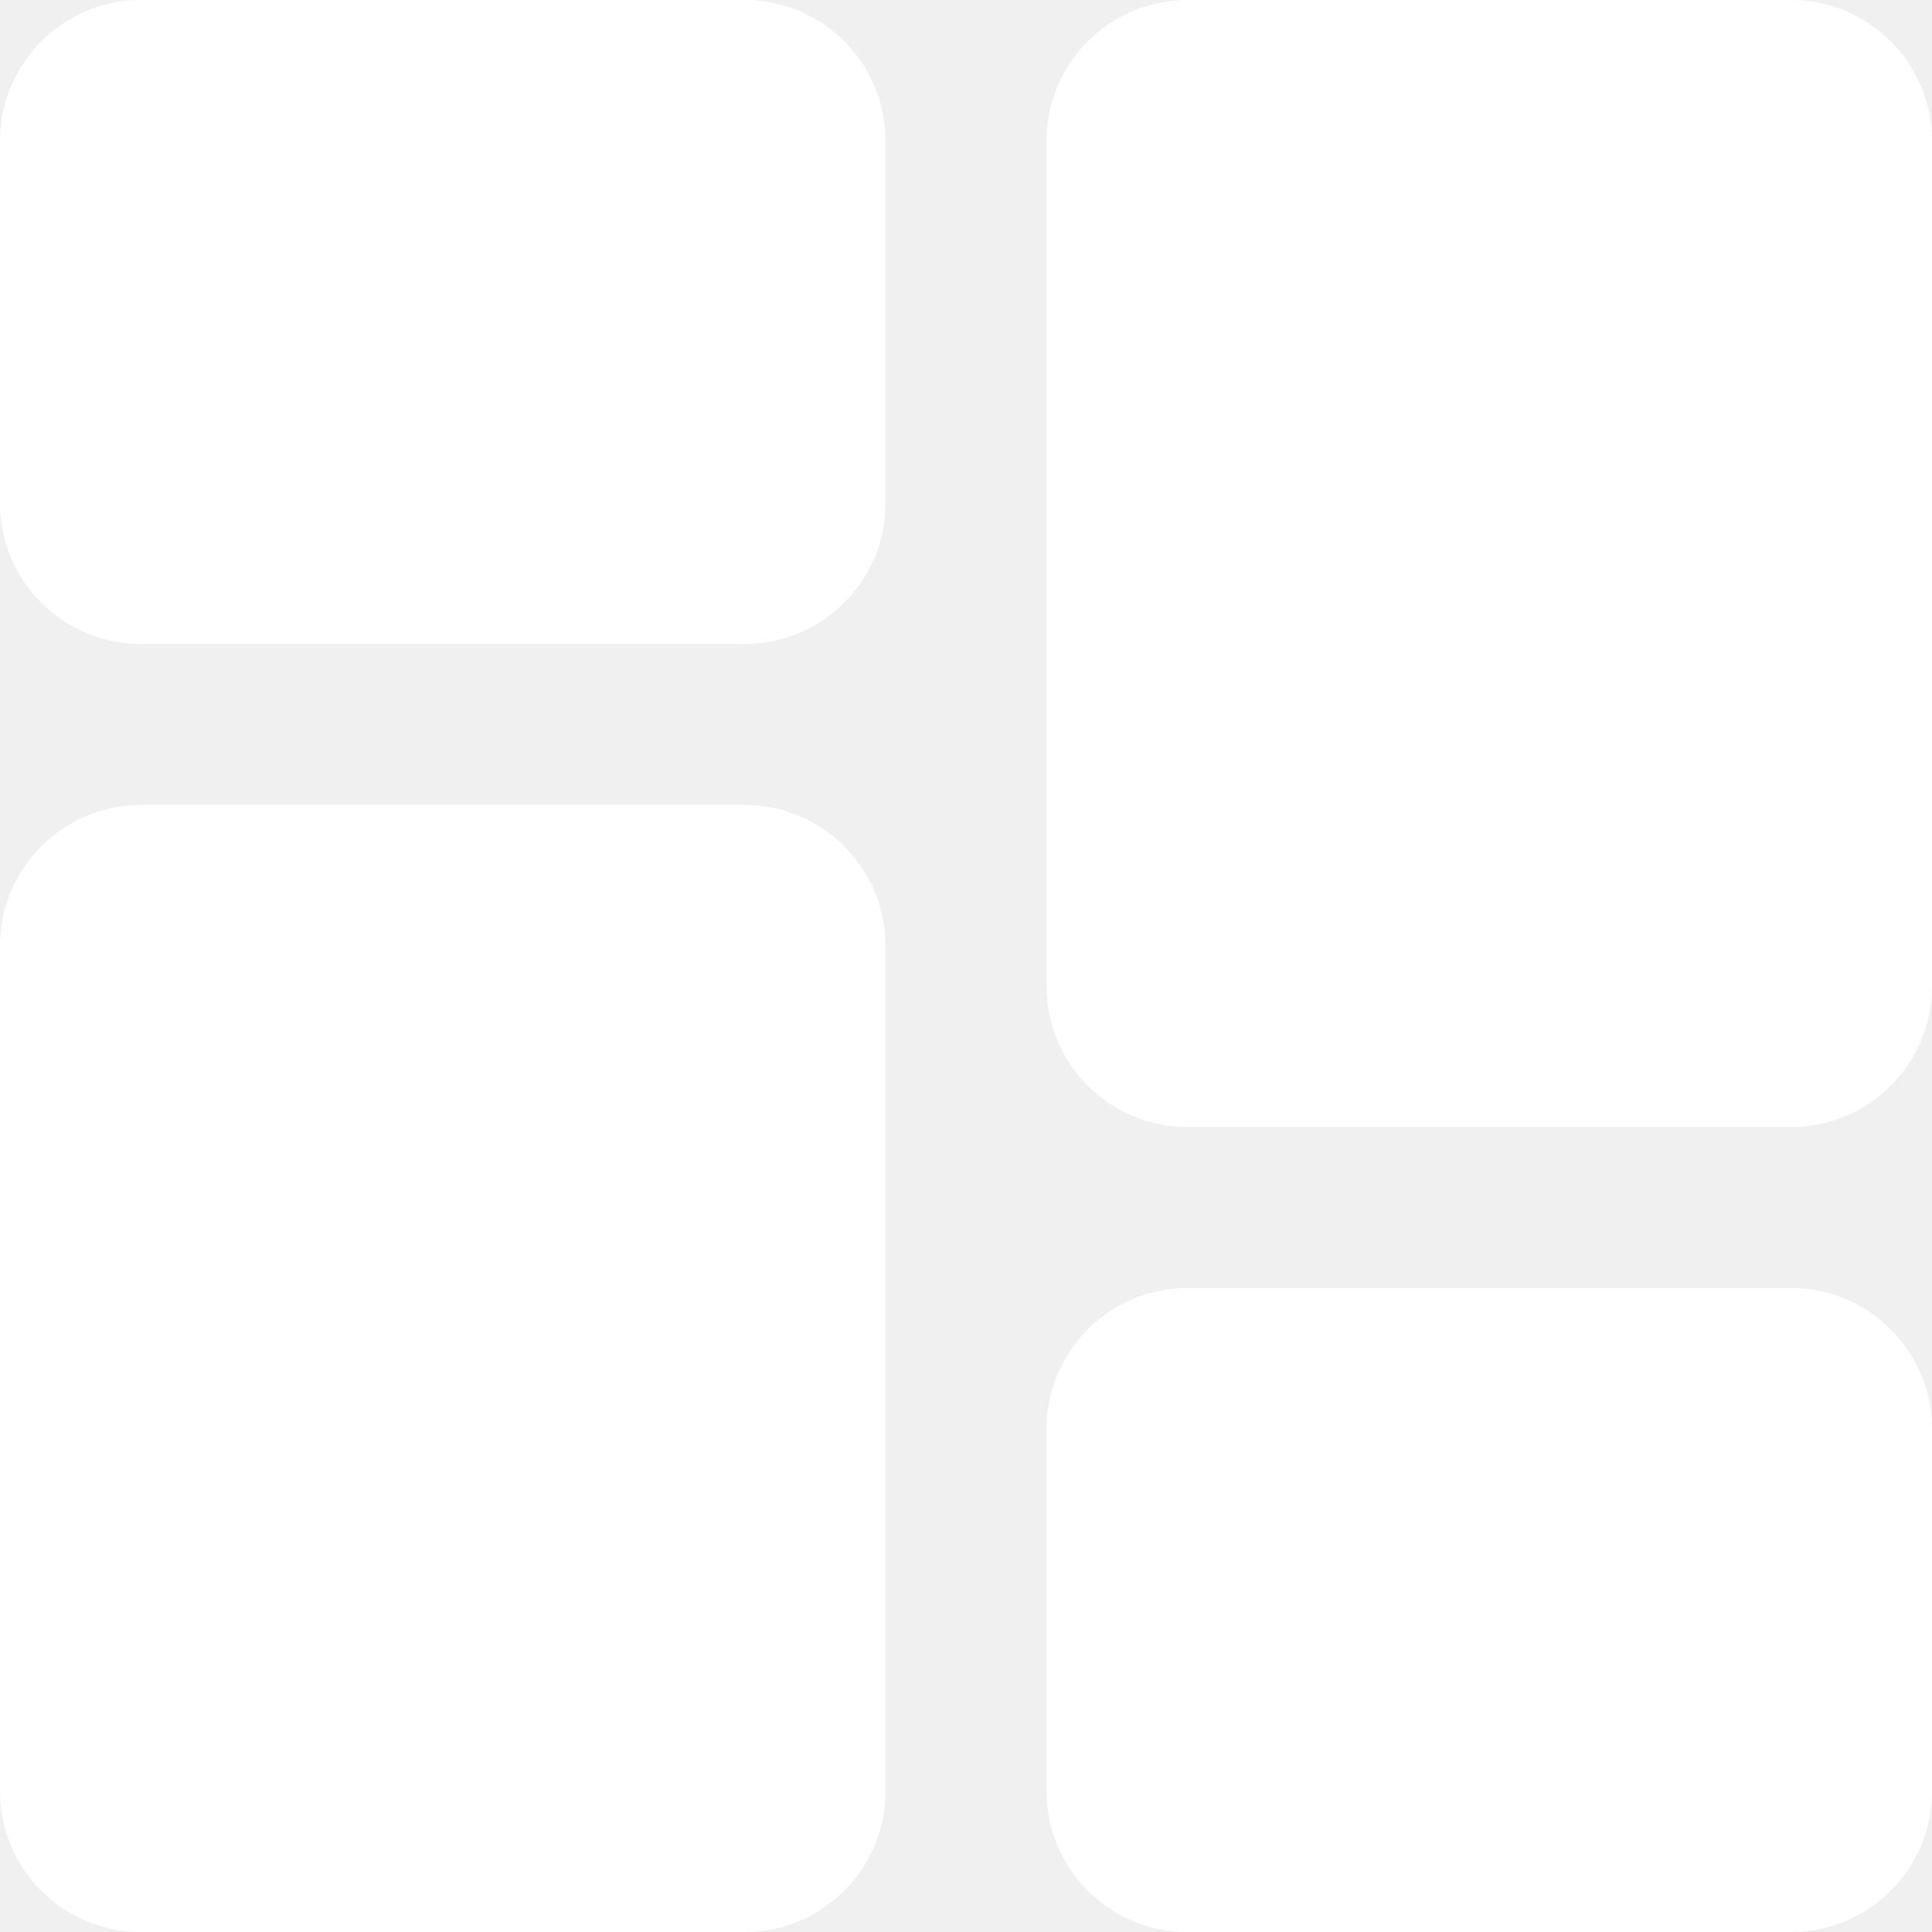
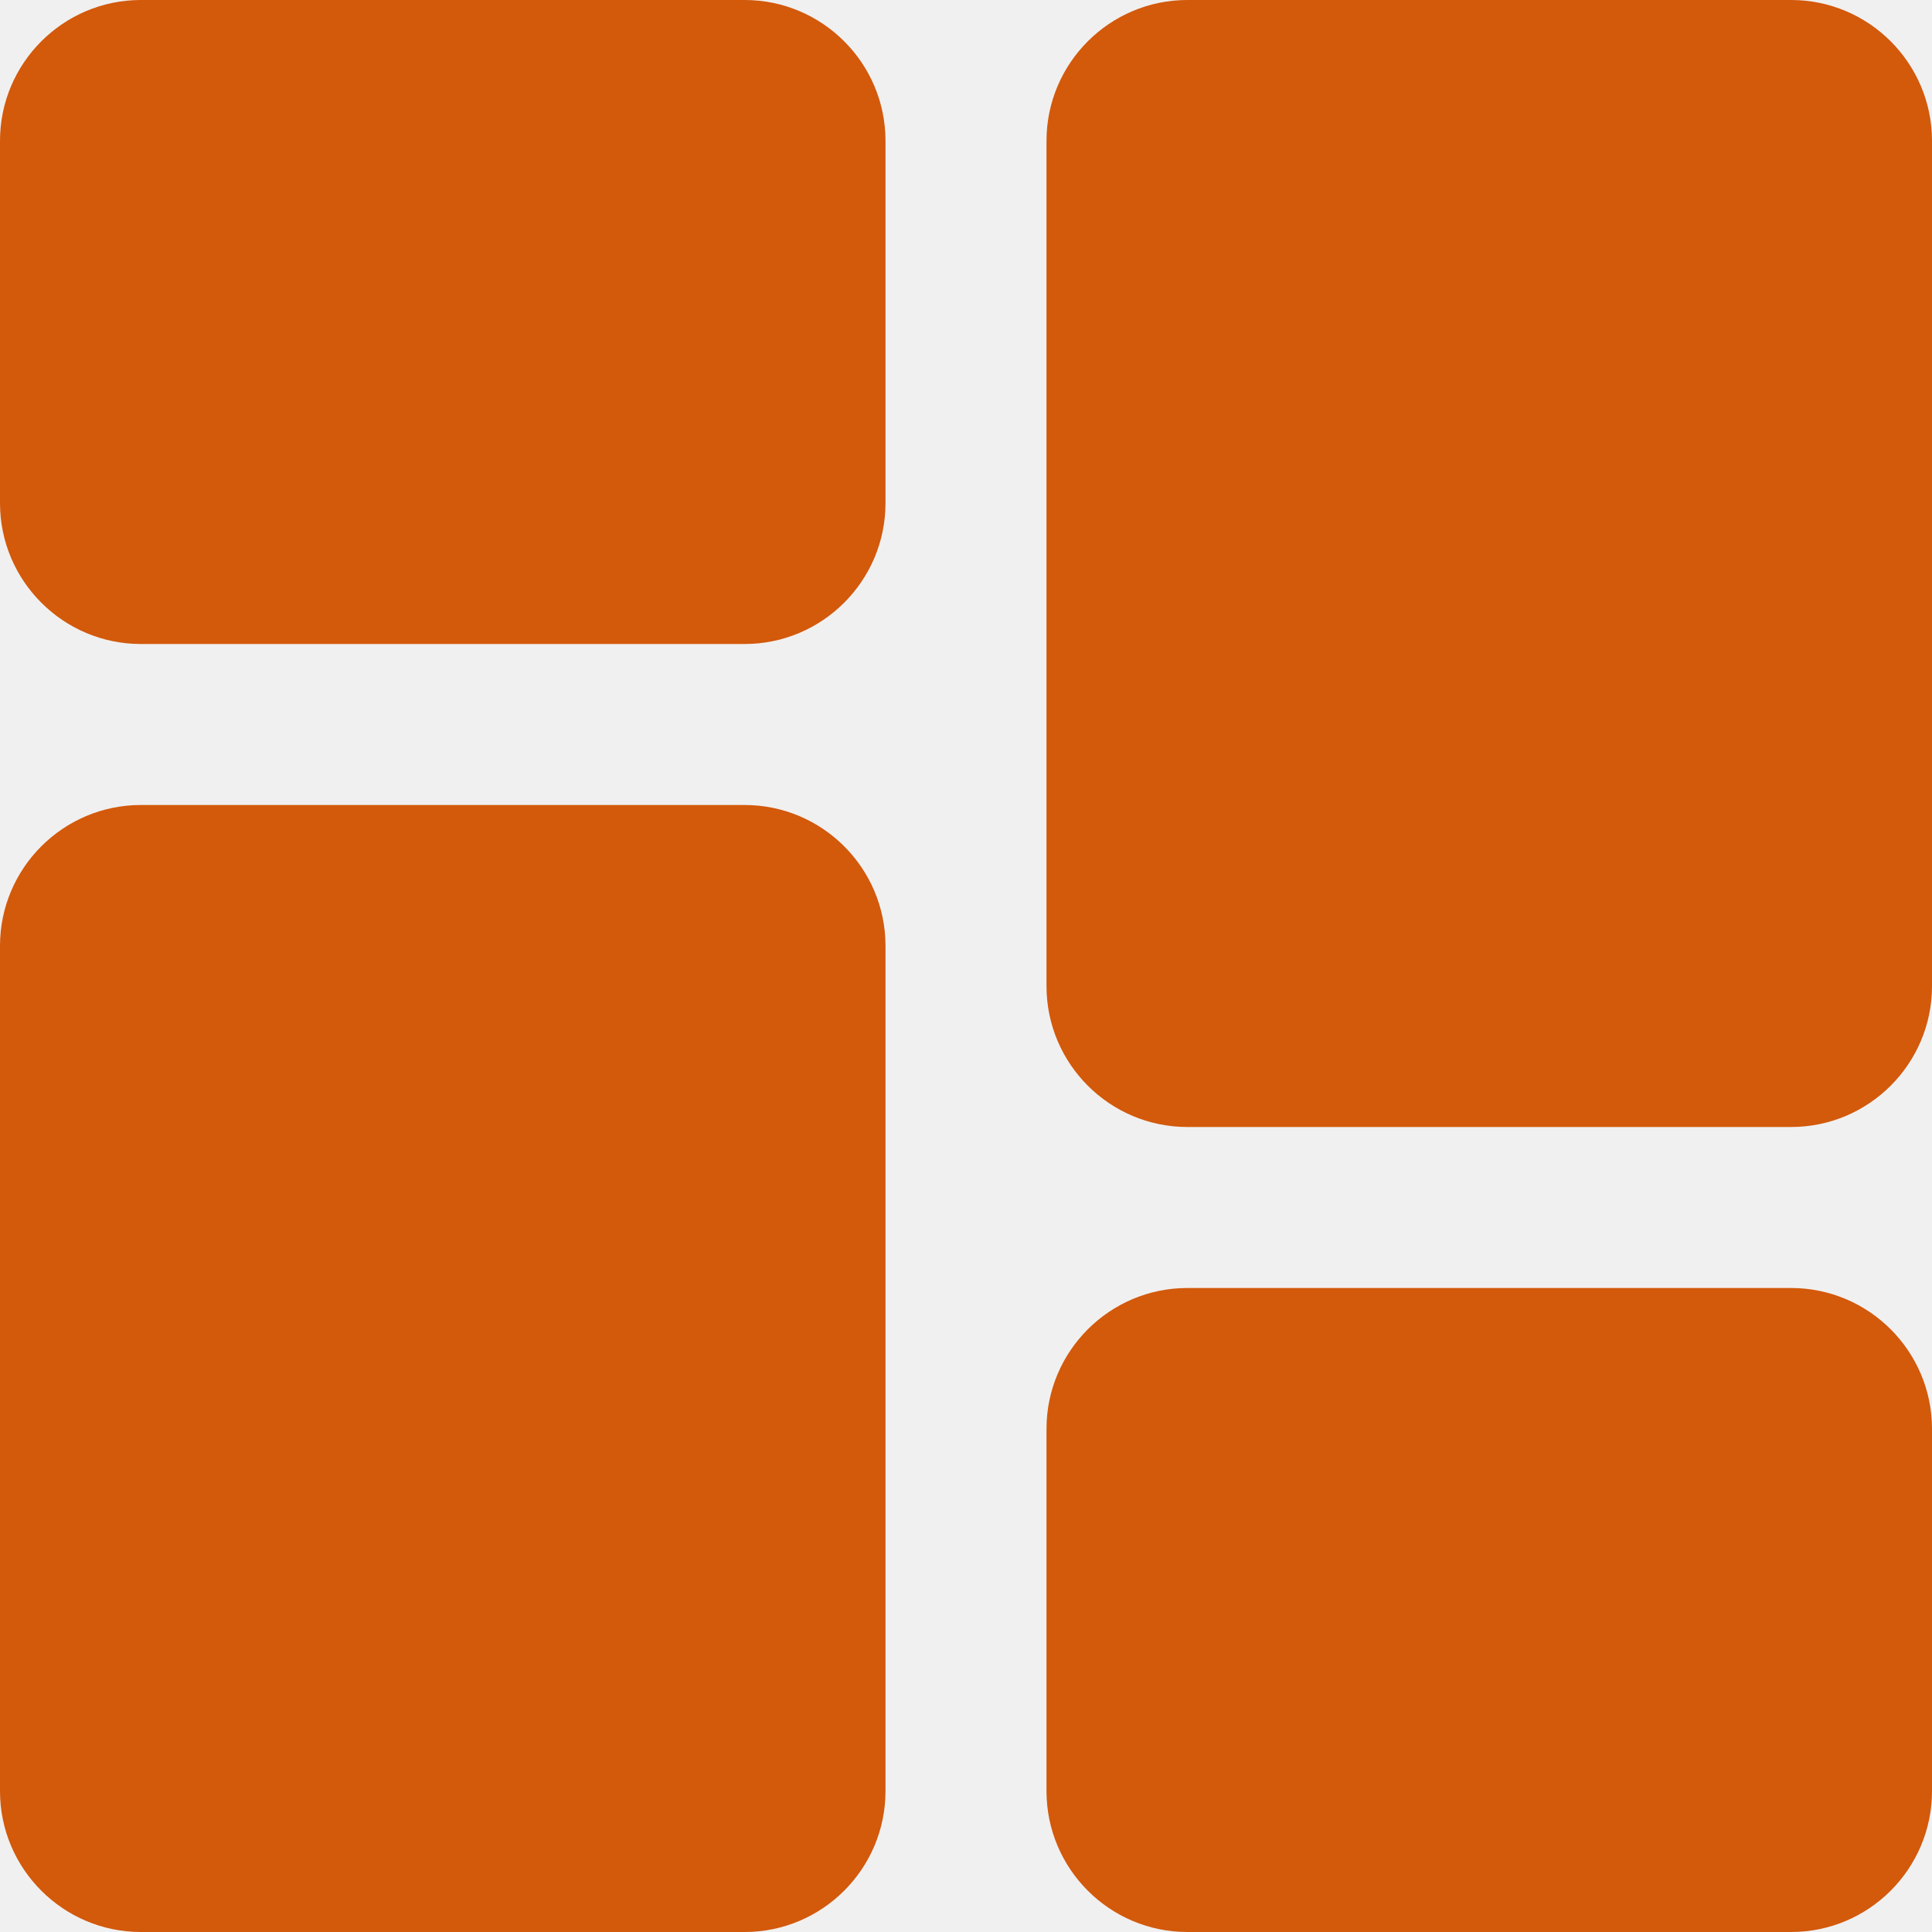
<svg xmlns="http://www.w3.org/2000/svg" width="24" height="24" viewBox="0 0 24 24" fill="none">
-   <path d="M9.25 0H1.75C0.785 0 0 0.785 0 1.75V6.25C0 7.215 0.785 8 1.75 8H9.25C10.215 8 11 7.215 11 6.25V1.75C11 0.785 10.215 0 9.25 0Z" fill="white" />
-   <path d="M9.25 10H1.75C0.785 10 0 10.785 0 11.75V22.25C0 23.215 0.785 24 1.75 24H9.25C10.215 24 11 23.215 11 22.25V11.75C11 10.785 10.215 10 9.25 10Z" fill="white" />
-   <path d="M22.25 16H14.75C13.785 16 13 16.785 13 17.75V22.25C13 23.215 13.785 24 14.75 24H22.25C23.215 24 24 23.215 24 22.25V17.75C24 16.785 23.215 16 22.25 16Z" fill="white" />
-   <path d="M22.25 0H14.75C13.785 0 13 0.785 13 1.75V12.25C13 13.215 13.785 14 14.75 14H22.25C23.215 14 24 13.215 24 12.25V1.75C24 0.785 23.215 0 22.25 0Z" fill="white" />
+   <path d="M9.25 0H1.75C0.785 0 0 0.785 0 1.75V6.25C0 7.215 0.785 8 1.75 8H9.25C10.215 8 11 7.215 11 6.25V1.75C11 0.785 10.215 0 9.25 0Z" fill="#D3590B" />
+   <path d="M9.25 10H1.75C0.785 10 0 10.785 0 11.75V22.25C0 23.215 0.785 24 1.75 24H9.25C10.215 24 11 23.215 11 22.25V11.75C11 10.785 10.215 10 9.25 10Z" fill="#D3590B" />
+   <path d="M22.25 16H14.75C13.785 16 13 16.785 13 17.75V22.25C13 23.215 13.785 24 14.75 24H22.25C23.215 24 24 23.215 24 22.25V17.75C24 16.785 23.215 16 22.25 16Z" fill="#D3590B" />
+   <path d="M22.25 0H14.75C13.785 0 13 0.785 13 1.75V12.25C13 13.215 13.785 14 14.75 14H22.25C23.215 14 24 13.215 24 12.25V1.75C24 0.785 23.215 0 22.25 0Z" fill="#D3590B" />
</svg>
